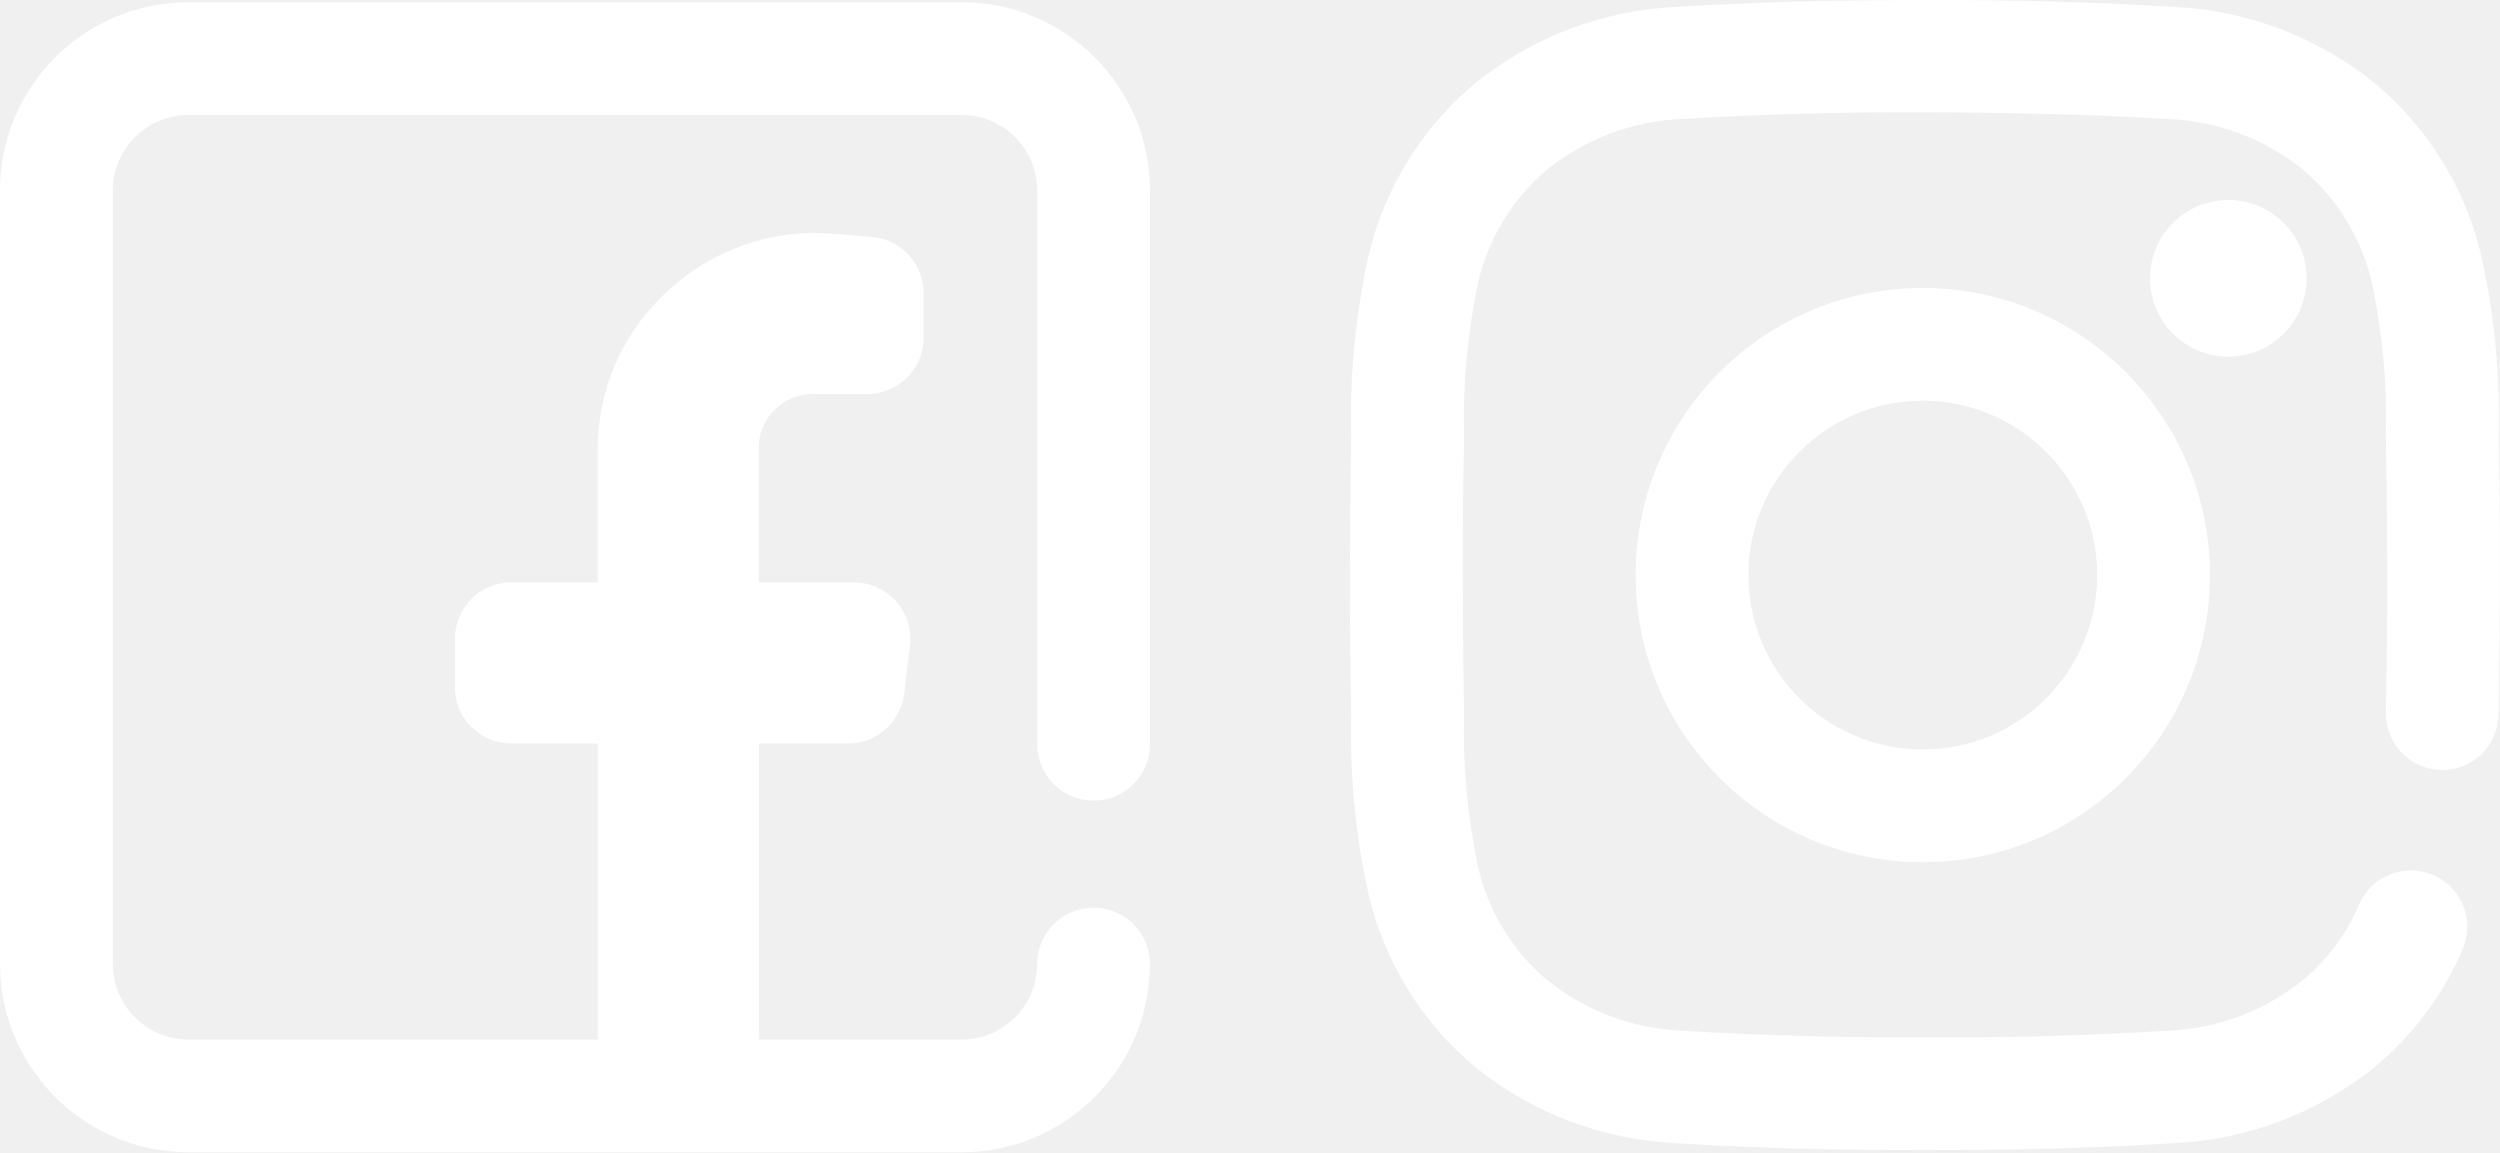
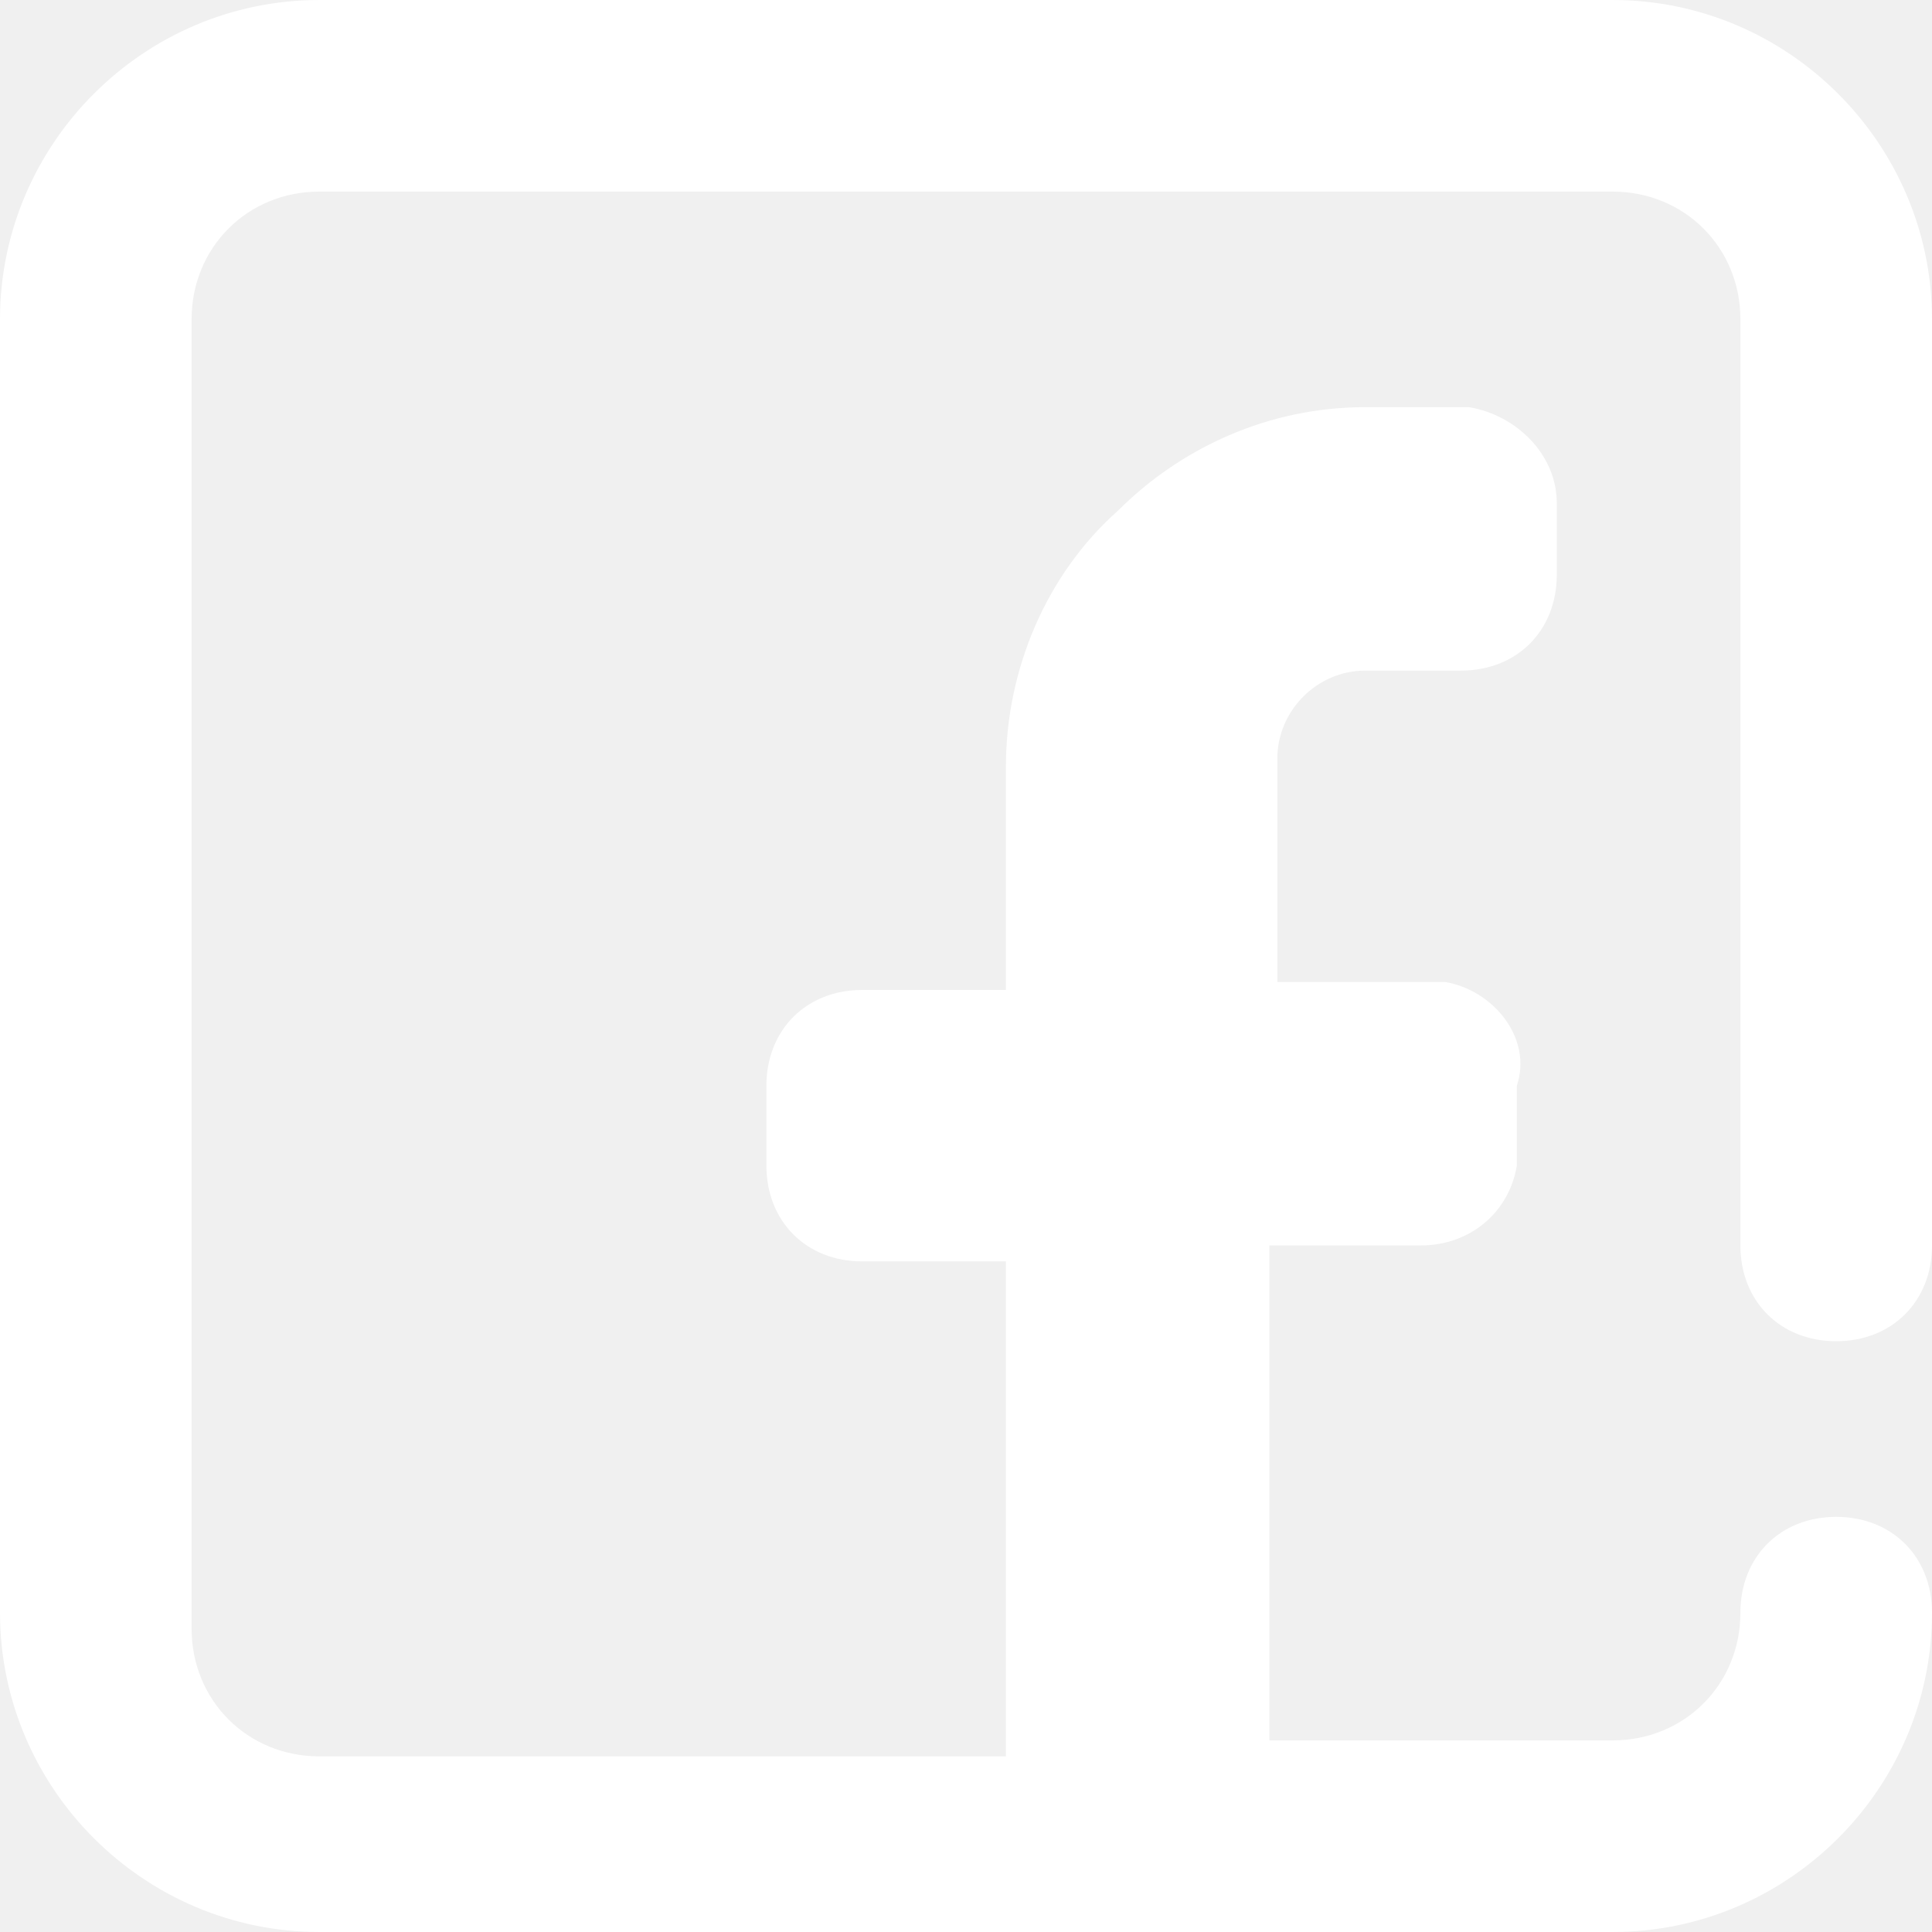
- <svg xmlns="http://www.w3.org/2000/svg" width="52.511" height="24.202" viewBox="0 0 52.511 24.202">
+ <svg xmlns="http://www.w3.org/2000/svg" version="1.1" viewBox="0 0 24.2 24.2">
  <defs>
-     <clipPath id="clip-path">
-       <rect id="Rectangle_26" data-name="Rectangle 26" width="52.511" height="24.202" fill="none" />
-     </clipPath>
+     <style>
+       .cls-1 {
+         fill: #fff;
+       }
+     </style>
  </defs>
-   <g id="Group_14" data-name="Group 14" clip-path="url(#clip-path)">
-     <path id="Path_75" data-name="Path 75" d="M22.971,16.949a1.185,1.185,0,0,0,1.184-1.184V4.133A3.958,3.958,0,0,0,20.2.18H3.953A3.958,3.958,0,0,0,0,4.133V20.382a3.958,3.958,0,0,0,3.953,3.953H20.2a3.958,3.958,0,0,0,3.953-3.953,1.184,1.184,0,1,0-2.368,0A1.587,1.587,0,0,1,20.2,21.968H15.939V15.75h1.876a1.185,1.185,0,0,0,1.176-1.042l.122-1.016a1.183,1.183,0,0,0-1.175-1.325h-2V9.534A1.125,1.125,0,0,1,17.063,8.41h1.154A1.185,1.185,0,0,0,19.4,7.226V6.292a1.18,1.18,0,0,0-1.062-1.178c-.26-.027-.9-.088-1.276-.088a4.537,4.537,0,0,0-3.143,1.321,4.461,4.461,0,0,0-1.364,3.195v2.824H10.739A1.185,1.185,0,0,0,9.555,13.55v1.016a1.185,1.185,0,0,0,1.184,1.184h1.817v6.218h-8.6a1.587,1.587,0,0,1-1.586-1.586V4.133A1.587,1.587,0,0,1,3.953,2.548H20.2a1.587,1.587,0,0,1,1.586,1.586V15.766a1.185,1.185,0,0,0,1.184,1.184" transform="translate(0 -0.133)" fill="#fff" />
-     <path id="Path_76" data-name="Path 76" d="M137.867,23.207a6.031,6.031,0,1,0,6.031,6.031,6.037,6.037,0,0,0-6.031-6.031m3.663,6.031a3.663,3.663,0,1,1-3.663-3.663,3.667,3.667,0,0,1,3.663,3.663" transform="translate(-97.48 -17.159)" fill="#fff" />
-     <path id="Path_77" data-name="Path 77" d="M132.939,9.147a15.743,15.743,0,0,0-.365-3.773,6.724,6.724,0,0,0-2.261-3.646A7.248,7.248,0,0,0,126.136.145c-1.667-.1-3.385-.155-5.244-.144-1.855-.006-3.575.042-5.25.144a7.248,7.248,0,0,0-4.178,1.583A6.723,6.723,0,0,0,109.2,5.374a15.741,15.741,0,0,0-.365,3.773c-.012.863-.024,1.887-.027,2.933s.015,2.064.027,2.928a15.739,15.739,0,0,0,.365,3.773,6.72,6.72,0,0,0,2.261,3.646,7.249,7.249,0,0,0,4.177,1.583c1.6.1,3.235.145,5,.145h.482c1.775,0,3.415-.047,5.014-.145a7.248,7.248,0,0,0,4.178-1.583,6.527,6.527,0,0,0,1.87-2.493,1.184,1.184,0,0,0-2.173-.941,4.176,4.176,0,0,1-1.193,1.6,4.833,4.833,0,0,1-2.825,1.055c-1.621.1-3.286.15-5.106.14-1.8.008-3.475-.041-5.1-.14a4.832,4.832,0,0,1-2.825-1.055,4.408,4.408,0,0,1-1.463-2.4,13.938,13.938,0,0,1-.291-3.22c-.011-.857-.024-1.872-.027-2.9s.015-2.044.027-2.9a13.934,13.934,0,0,1,.291-3.22,4.409,4.409,0,0,1,1.463-2.4,4.832,4.832,0,0,1,2.825-1.055c1.62-.1,3.29-.147,5.106-.14s3.488.042,5.1.14a4.831,4.831,0,0,1,2.825,1.055,4.408,4.408,0,0,1,1.463,2.4,13.953,13.953,0,0,1,.291,3.22c.012.857.024,1.871.027,2.9s-.015,2.044-.027,2.9a1.186,1.186,0,0,0,1.168,1.2h.016a1.185,1.185,0,0,0,1.183-1.168c.012-.863.024-1.887.027-2.933s-.015-2.064-.027-2.928" transform="translate(-80.455 0.001)" fill="#fff" />
-     <path id="Path_78" data-name="Path 78" d="M176.576,17.767a1.645,1.645,0,1,0-1.645,1.645,1.647,1.647,0,0,0,1.645-1.645" transform="translate(-128.126 -11.921)" fill="#fff" />
+   <g>
+     <g id="Layer_1">
+       <path id="Path_75" class="cls-1" d="M23,16.8c.7,0,1.2-.5,1.2-1.2V4c0-2.2-1.8-4-4-4H4C1.8,0,0,1.8,0,4v16.2c0,2.2,1.8,4,4,4h16.2c2.2,0,4-1.8,4-4,0-.7-.5-1.2-1.2-1.2-.7,0-1.2.5-1.2,1.2h0c0,.9-.7,1.6-1.6,1.6h-4.3v-6.2h1.9c.6,0,1.1-.4,1.2-1v-1c.2-.6-.3-1.2-.9-1.3,0,0,0,0-.1,0h-2v-2.8c0-.6.5-1.1,1.1-1.1h1.2c.7,0,1.2-.5,1.2-1.2v-.9c0-.6-.5-1.1-1.1-1.2-.3,0-.9,0-1.3,0-1.2,0-2.3.5-3.1,1.3-.9.8-1.4,2-1.4,3.2v2.8h-1.8c-.7,0-1.2.5-1.2,1.2v1c0,.7.5,1.2,1.2,1.2h1.8v6.2H4c-.9,0-1.6-.7-1.6-1.6V4c0-.9.7-1.6,1.6-1.6h16.2c.9,0,1.6.7,1.6,1.6v11.6c0,.7.5,1.2,1.2,1.2" />
+     </g>
  </g>
</svg>
